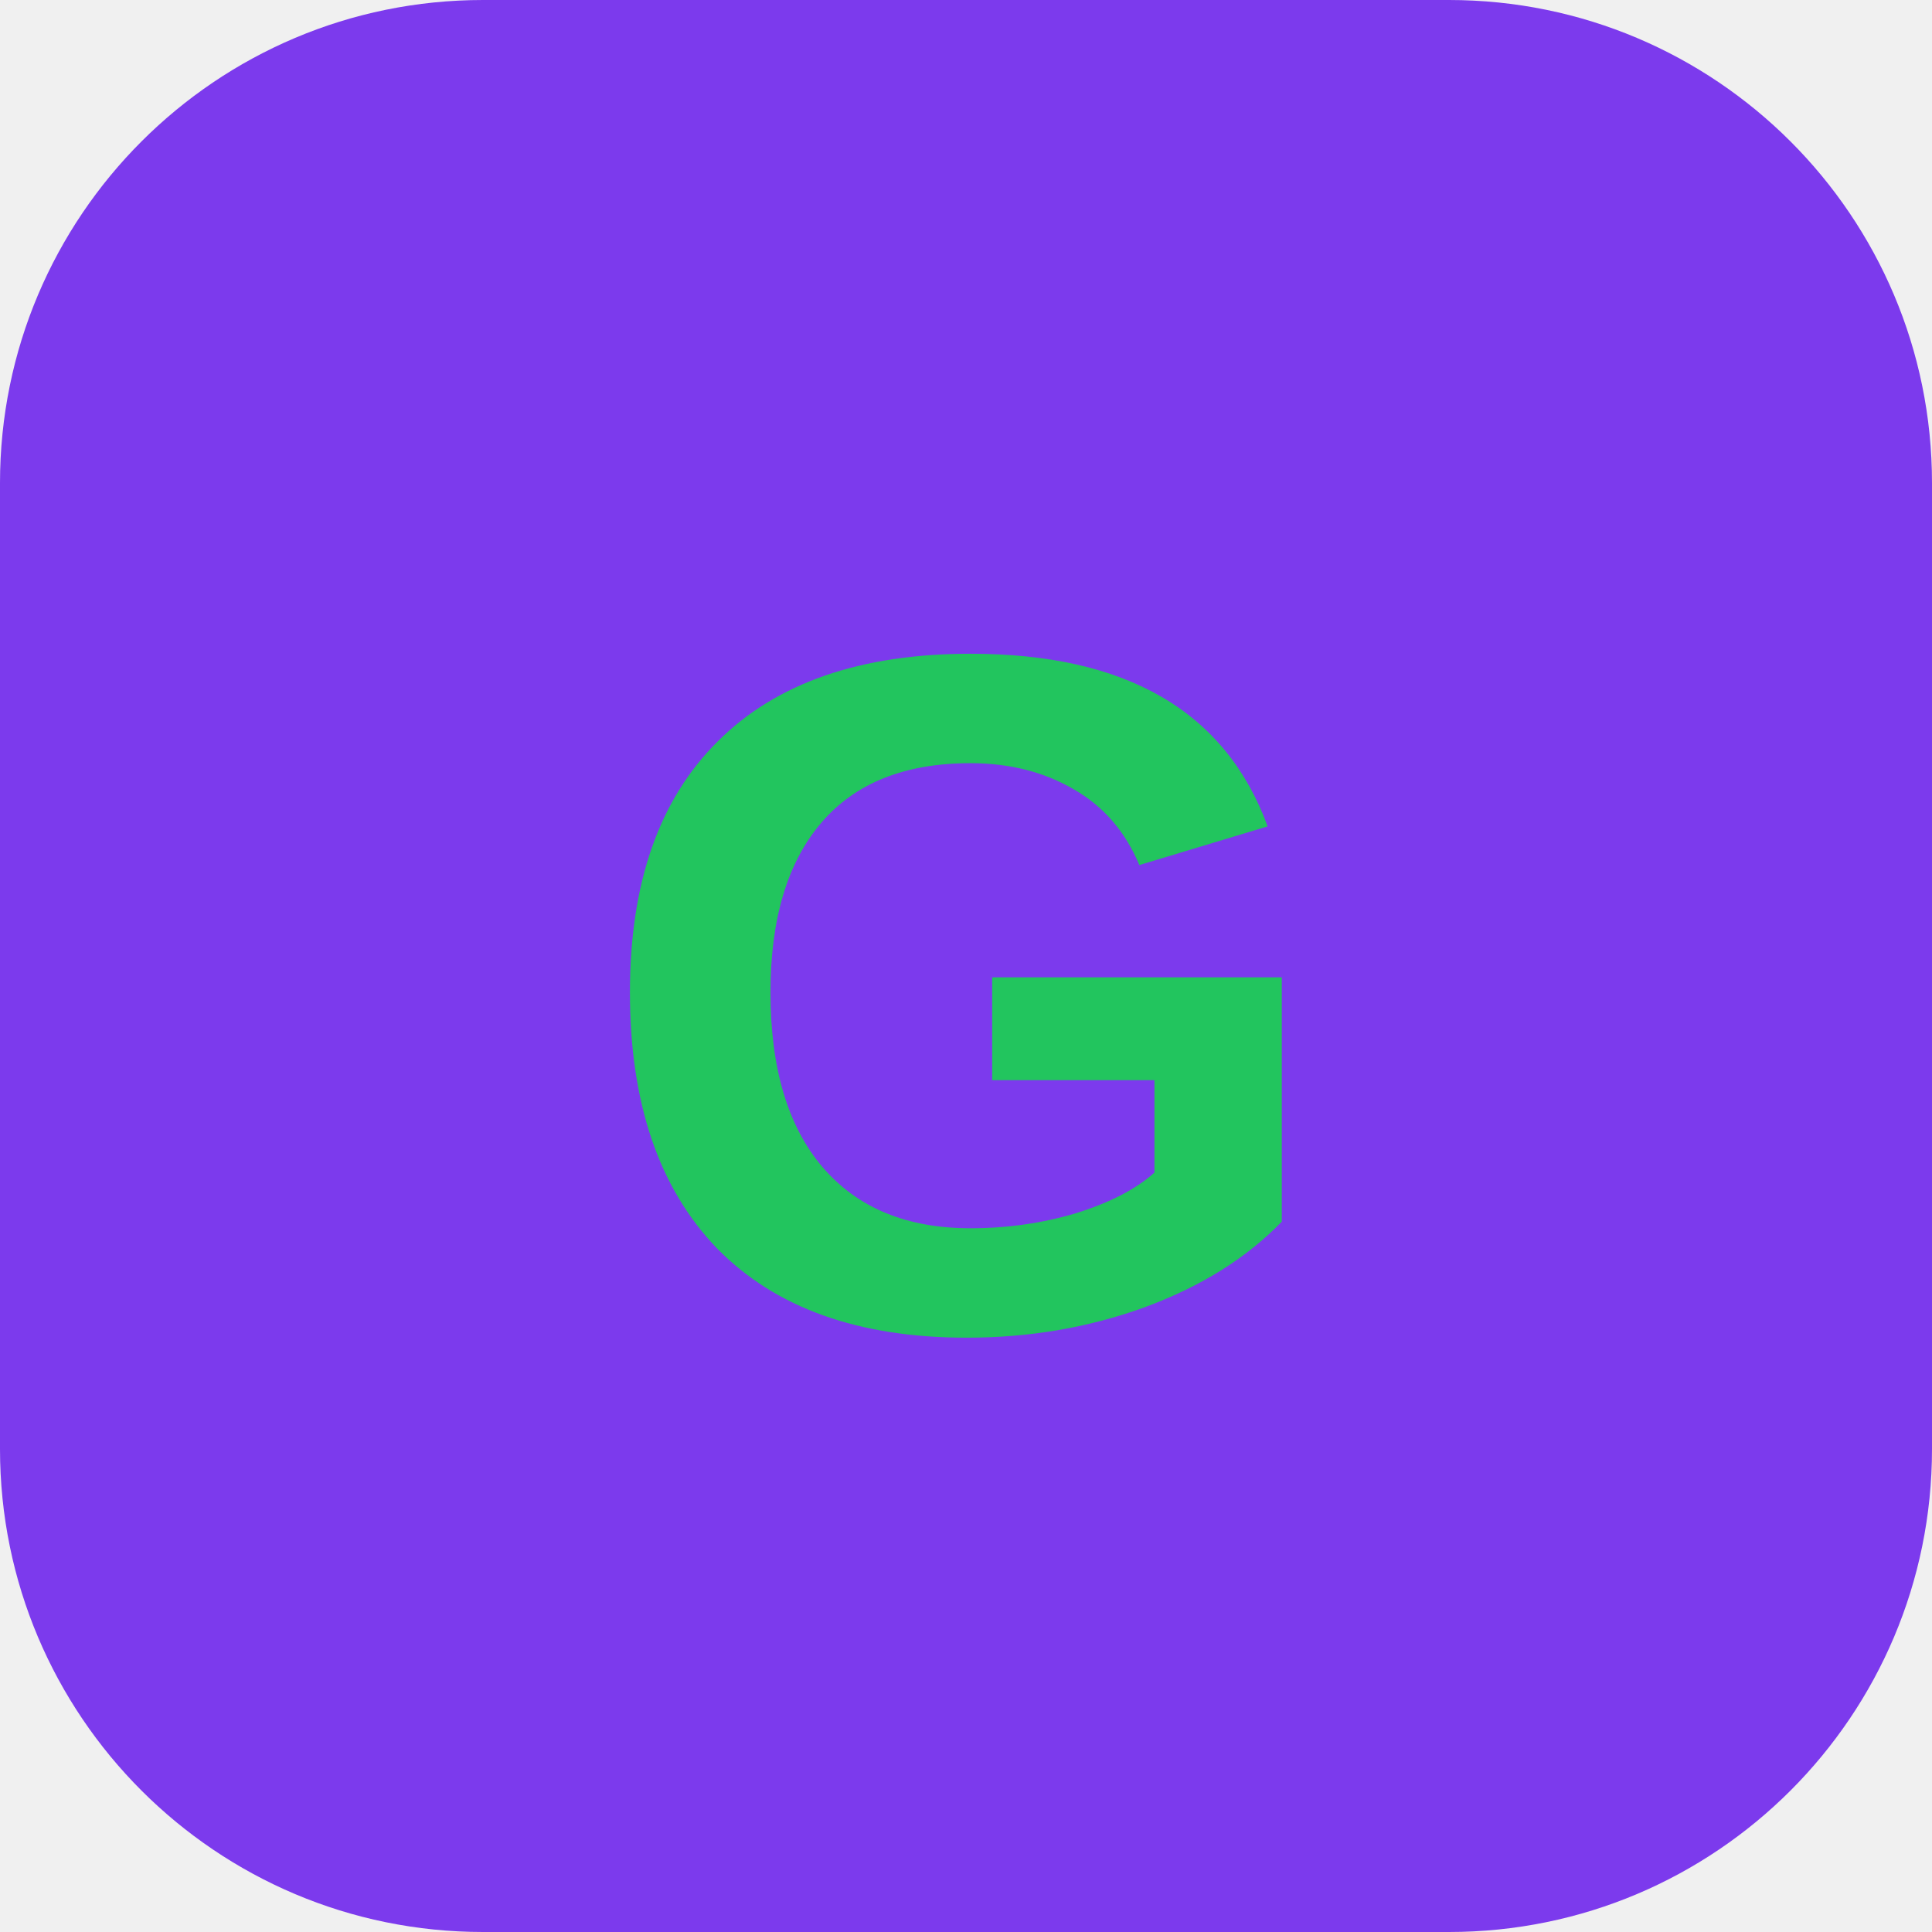
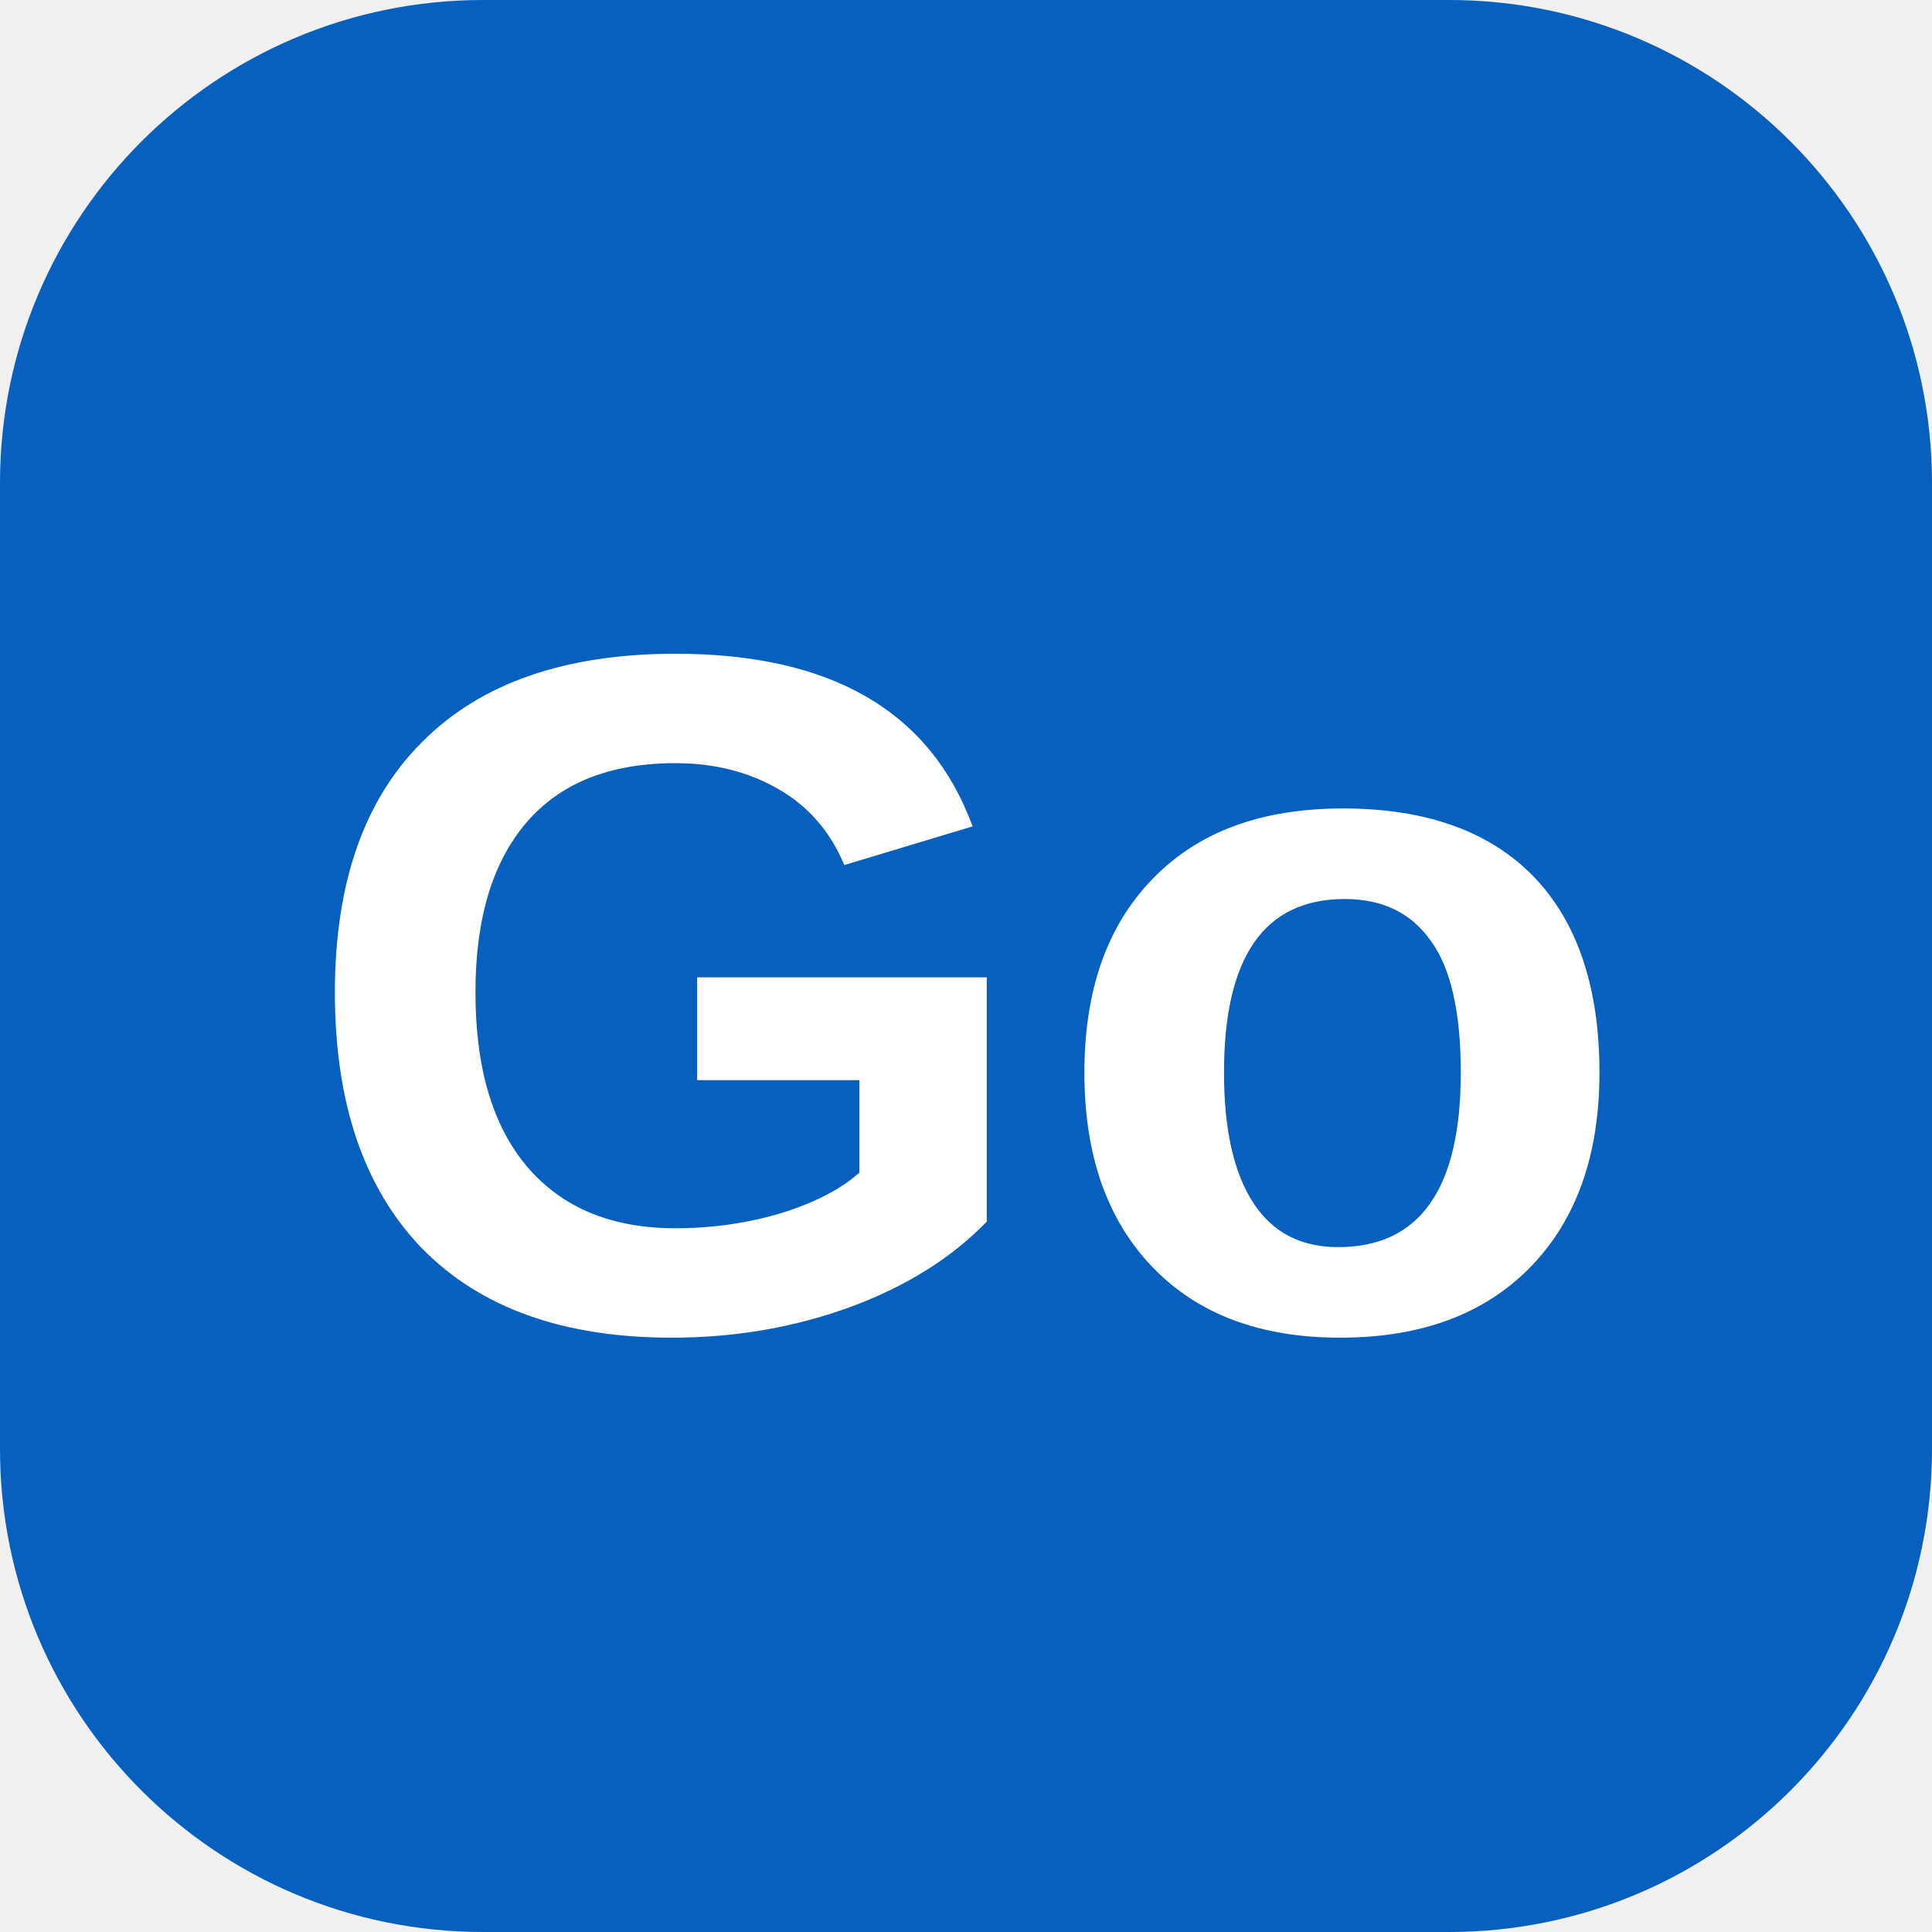
<svg xmlns="http://www.w3.org/2000/svg" viewBox="0 0 32 32">
-   <rect width="32" height="32" rx="8" fill="#7C3AED" />
-   <text x="16" y="22" font-size="16" text-anchor="middle" fill="#22C55E" font-weight="bold" font-family="Arial">G</text>
+   <rect width="32" height="32" rx="8" fill="#075fbe" />
+   <text x="16" y="22" font-size="16" text-anchor="middle" fill="#ffffff" font-weight="bold" font-family="Arial">Go</text>
</svg>
